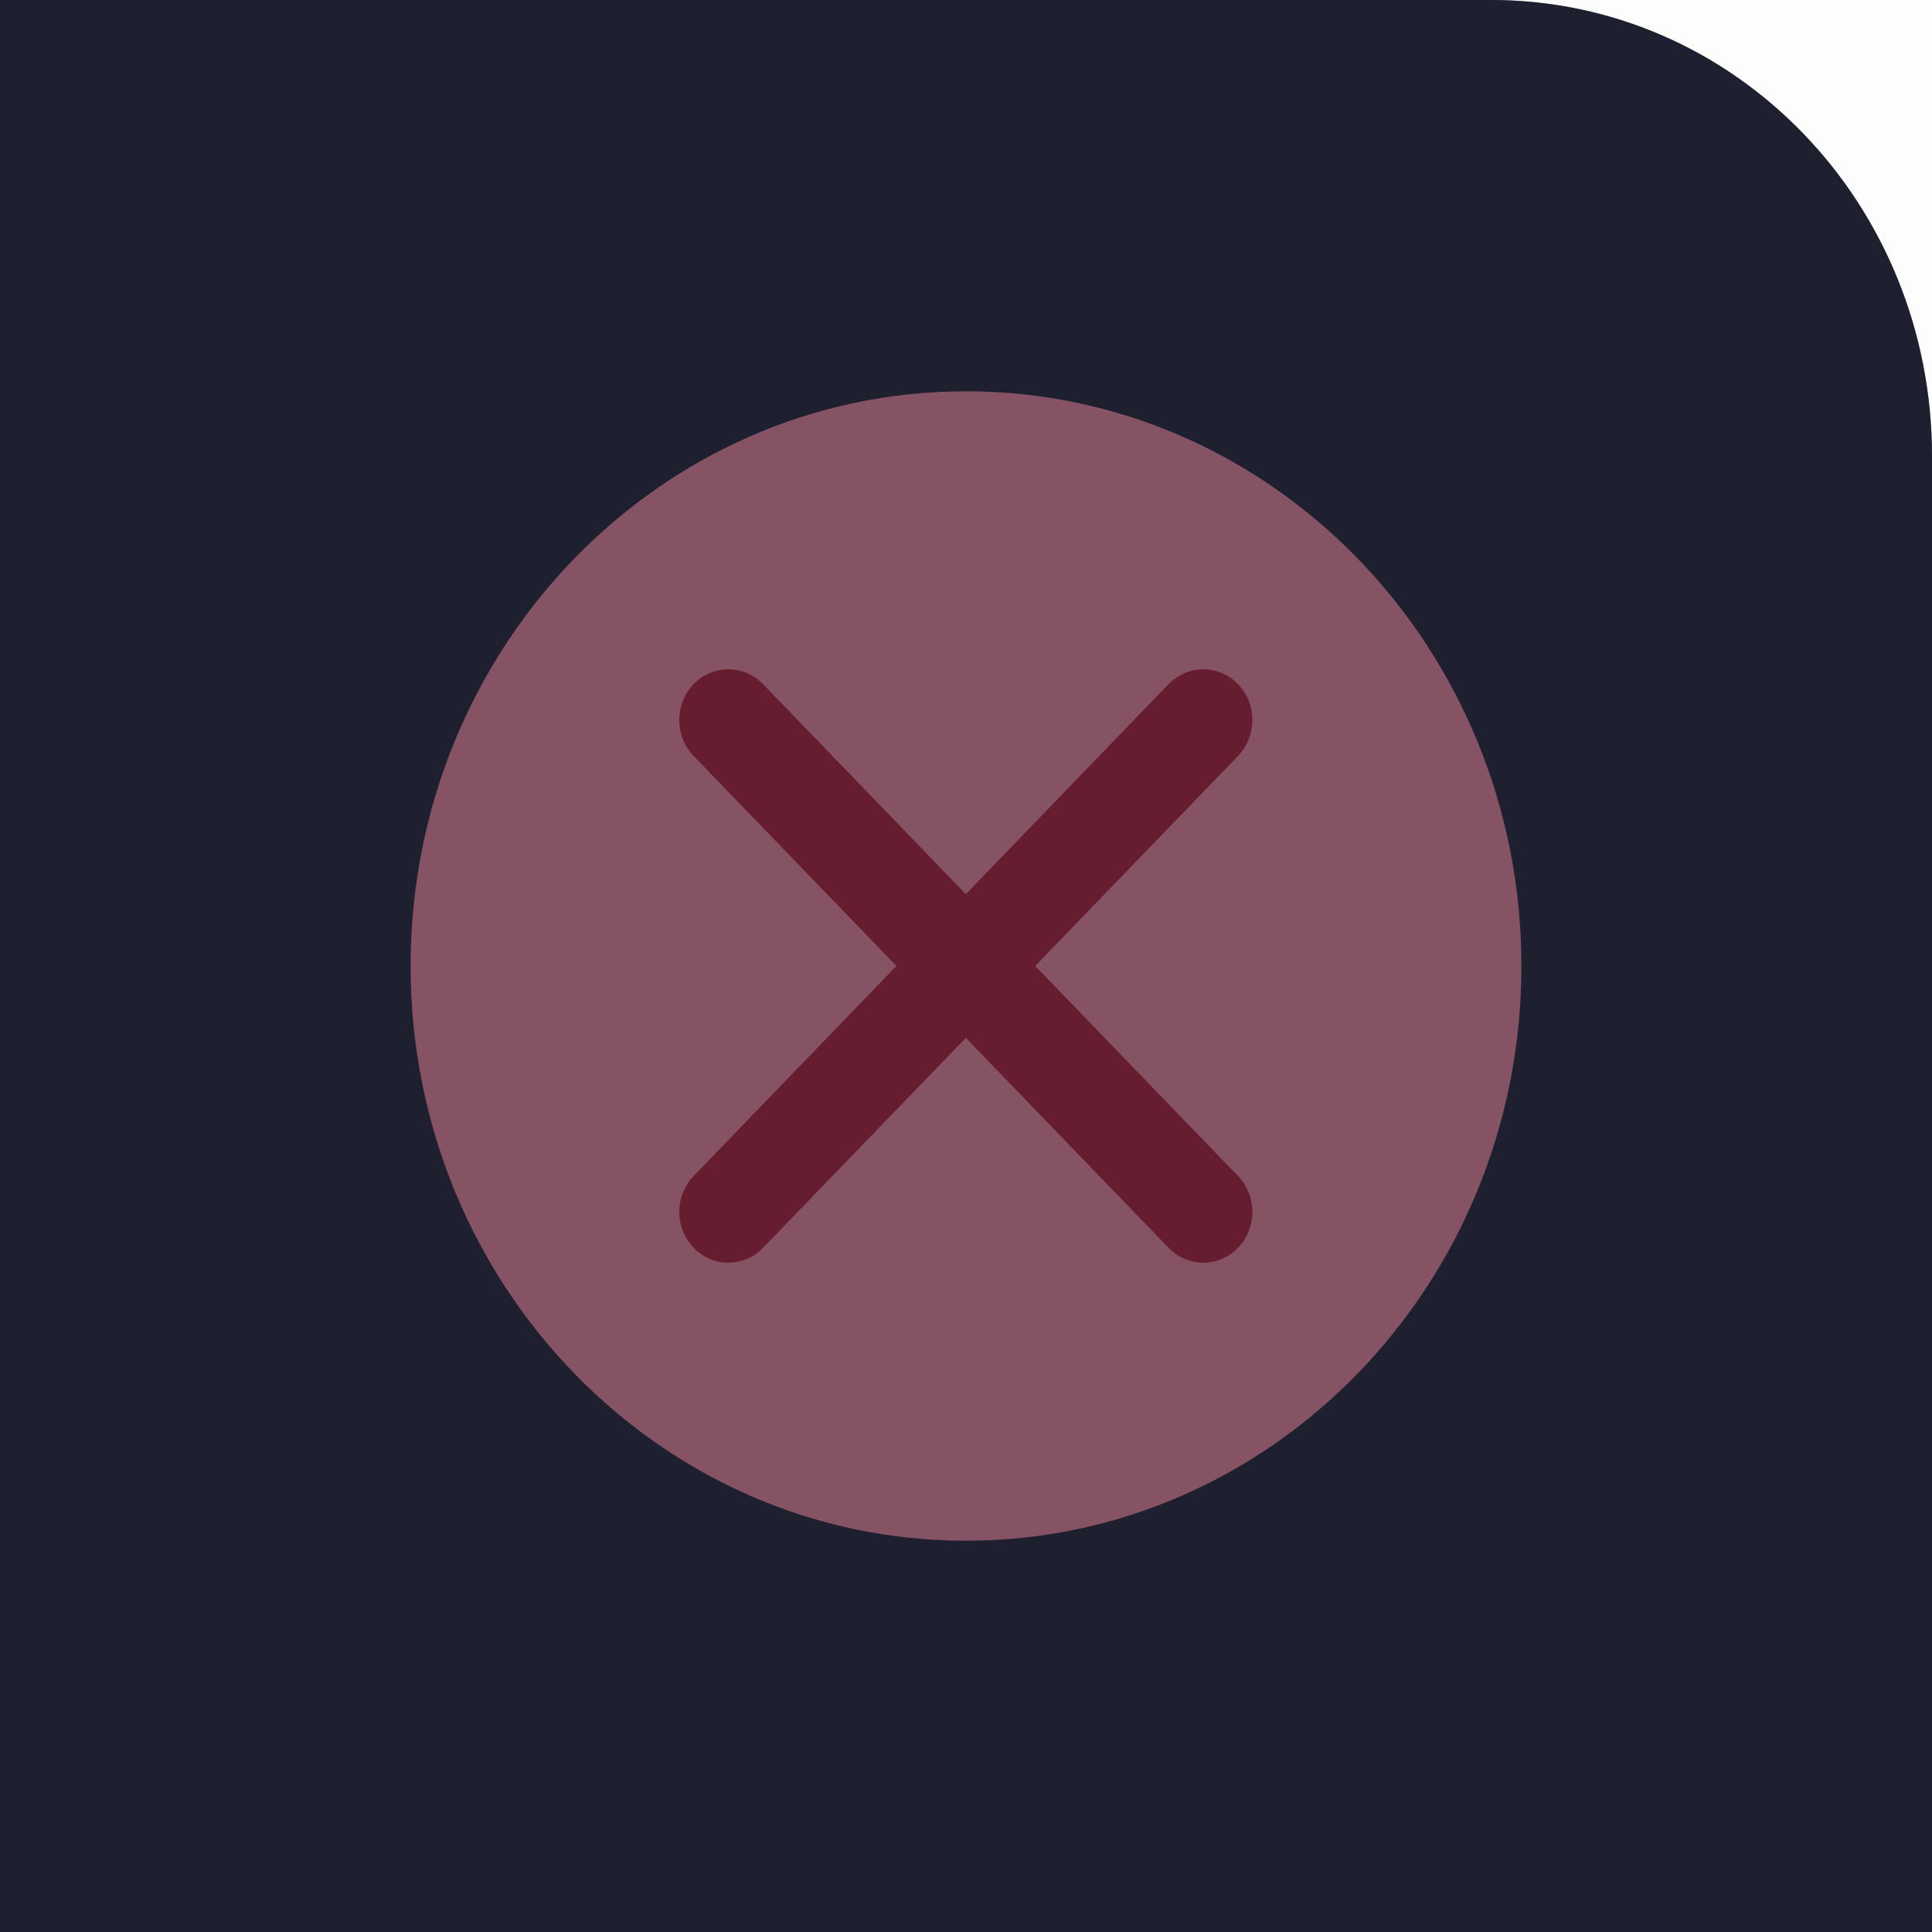
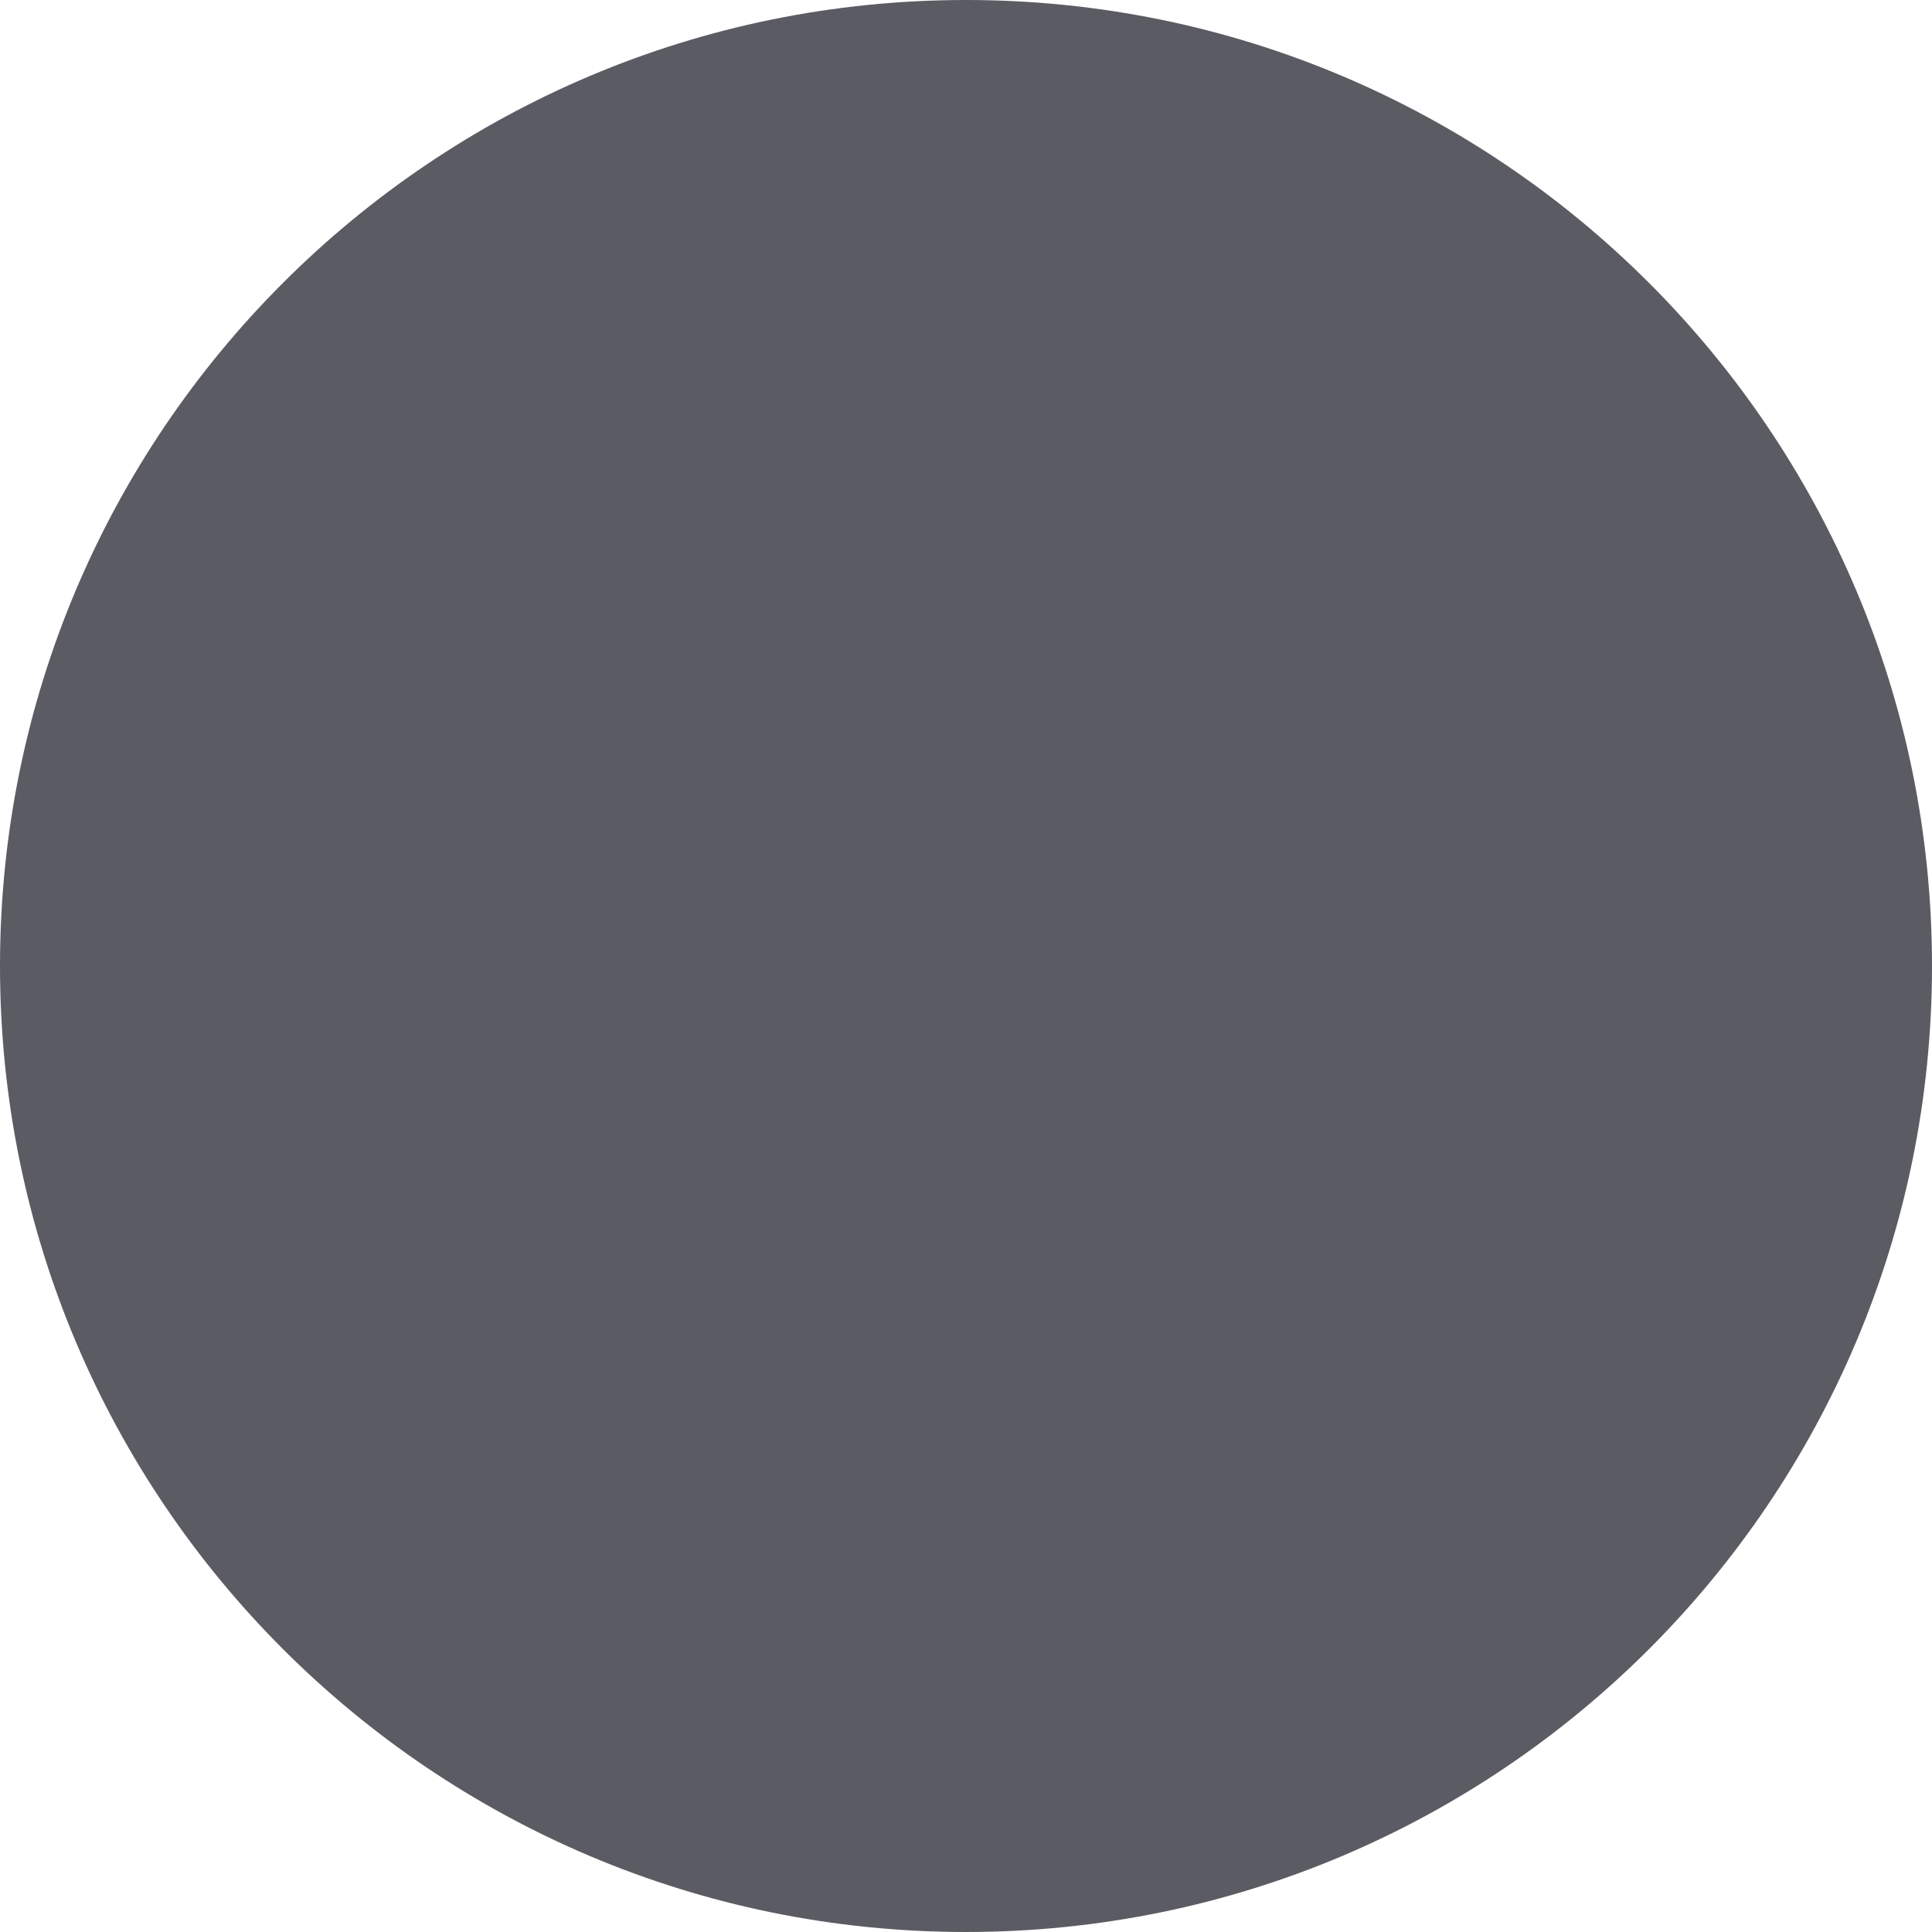
<svg xmlns="http://www.w3.org/2000/svg" viewBox="0 0 50 50" version="1.2" baseProfile="tiny">
  <defs>
</defs>
  <g fill="none" stroke="black" stroke-width="1" fill-rule="evenodd" stroke-linecap="square" stroke-linejoin="bevel">
-     <g fill="#1e2030" fill-opacity="1" stroke="none" transform="matrix(1.11111,0,0,1.66667,-5.6514e-06,-73.6111)" font-family="Noto Sans" font-size="12" font-weight="400" font-style="normal" opacity="0.008">
-       <rect x="5.08626e-06" y="44.167" width="45" height="30" />
+     <g fill="#5b5c63" fill-opacity="1" stroke="none" transform="matrix(0.0548323,0,0,-0.0548325,9.14653,50.4539)" font-family="Noto Sans" font-size="12" font-weight="400" font-style="normal">
+       <path vector-effect="none" fill-rule="evenodd" d="M289.126,8.279 C540.932,8.279 745.062,212.405 745.062,464.214 C745.062,716.017 540.932,920.146 289.126,920.146 C37.321,920.146 -166.809,716.017 -166.809,464.214 C-166.809,212.405 37.321,8.279 289.126,8.279 " />
    </g>
-     <g fill="#1e2030" fill-opacity="1" stroke="none" transform="matrix(0.960471,0,0,0.993858,-13.1566,83.4579)" font-family="Noto Sans" font-size="12" font-weight="400" font-style="normal">
-       <path vector-effect="none" fill-rule="nonzero" d="M13.698,-83.974 L13.698,-33.665 L65.756,-33.665 L65.756,-72.088 C65.756,-78.673 60.455,-83.974 53.87,-83.974 L13.698,-83.974" />
-     </g>
-     <g fill="#ed8796" fill-opacity="1" stroke="none" transform="matrix(0.974637,0,0,1.00852,-88.0128,31.8189)" font-family="Noto Sans" font-size="12" font-weight="400" font-style="normal">
-       <circle cx="115.954" cy="-6.761" r="14.748" />
-     </g>
-     <g fill="none" stroke="#b11b31" stroke-opacity="1" stroke-width="0.265" stroke-linecap="round" stroke-linejoin="round" transform="matrix(9.58817,0,0,9.92147,-1204.16,-790.719)" font-family="Noto Sans" font-size="12" font-weight="400" font-style="normal">
-       <path vector-effect="none" fill-rule="nonzero" d="M127.554,82.859 L128.836,81.576" />
-     </g>
-     <g fill="none" stroke="#b11b31" stroke-opacity="1" stroke-width="0.265" stroke-linecap="round" stroke-linejoin="round" transform="matrix(9.58817,0,0,9.92147,-1204.16,-790.719)" font-family="Noto Sans" font-size="12" font-weight="400" font-style="normal">
-       <path vector-effect="none" fill-rule="nonzero" d="M127.554,81.576 L128.836,82.859" />
-     </g>
-     <g fill="#1e2030" fill-opacity="1" stroke="none" transform="matrix(1.61068,0,0,1.66667,-373.643,-73.6111)" font-family="Noto Sans" font-size="12" font-weight="400" font-style="normal" opacity="0.5">
-       <path vector-effect="none" fill-rule="nonzero" d="M231.979,44.167 L231.979,74.167 L263.021,74.167 L263.021,51.254 C263.021,47.327 259.861,44.167 255.934,44.167 L231.979,44.167" />
+     <g fill="#5b5c63" fill-opacity="1" stroke="none" transform="matrix(0.0548323,0,0,-0.0548325,9.14653,50.4539)" font-family="Noto Sans" font-size="12" font-weight="400" font-style="normal">
+       <path vector-effect="none" fill-rule="evenodd" d="M289.126,47.055 C519.515,47.055 706.286,233.822 706.286,464.214 C706.286,694.598 519.515,881.37 289.126,881.37 C58.738,881.37 -128.033,694.598 -128.033,464.214 C-128.033,233.822 58.738,47.055 289.126,47.055 " />
    </g>
    <g fill="none" stroke="#000000" stroke-opacity="1" stroke-width="1" stroke-linecap="square" stroke-linejoin="bevel" transform="matrix(1,0,0,1,0,0)" font-family="Noto Sans" font-size="12" font-weight="400" font-style="normal">
</g>
  </g>
</svg>
